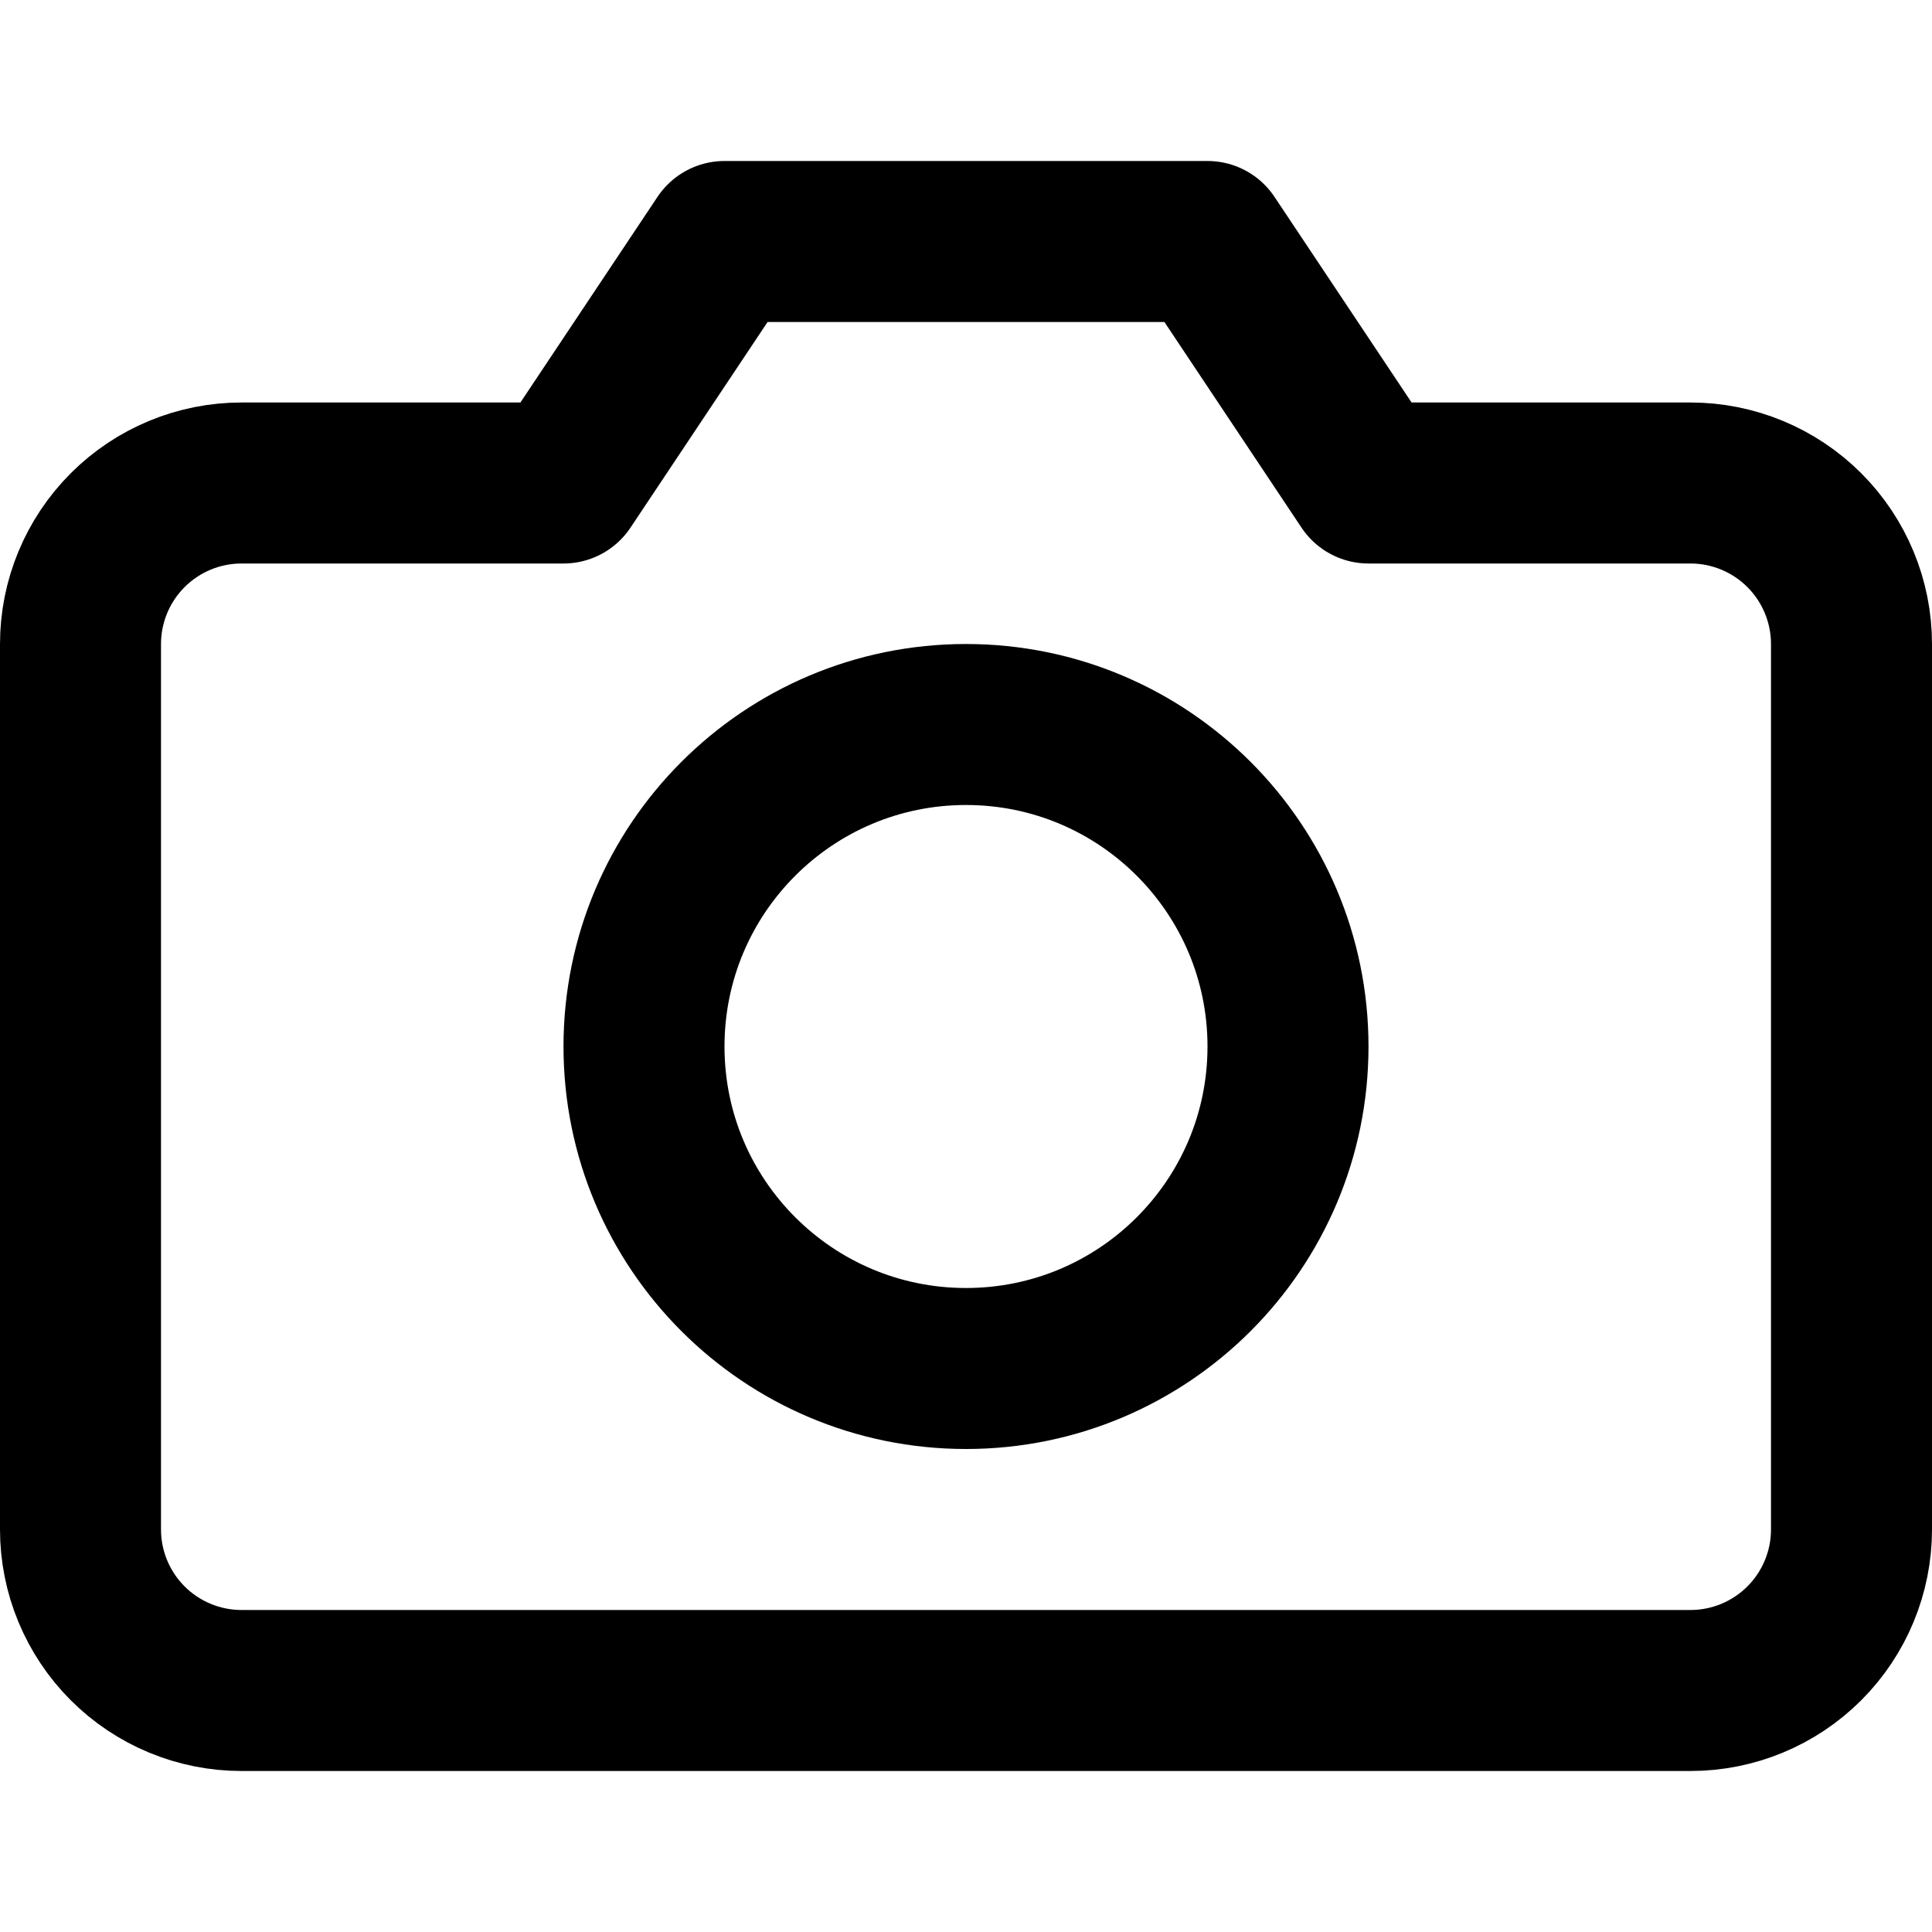
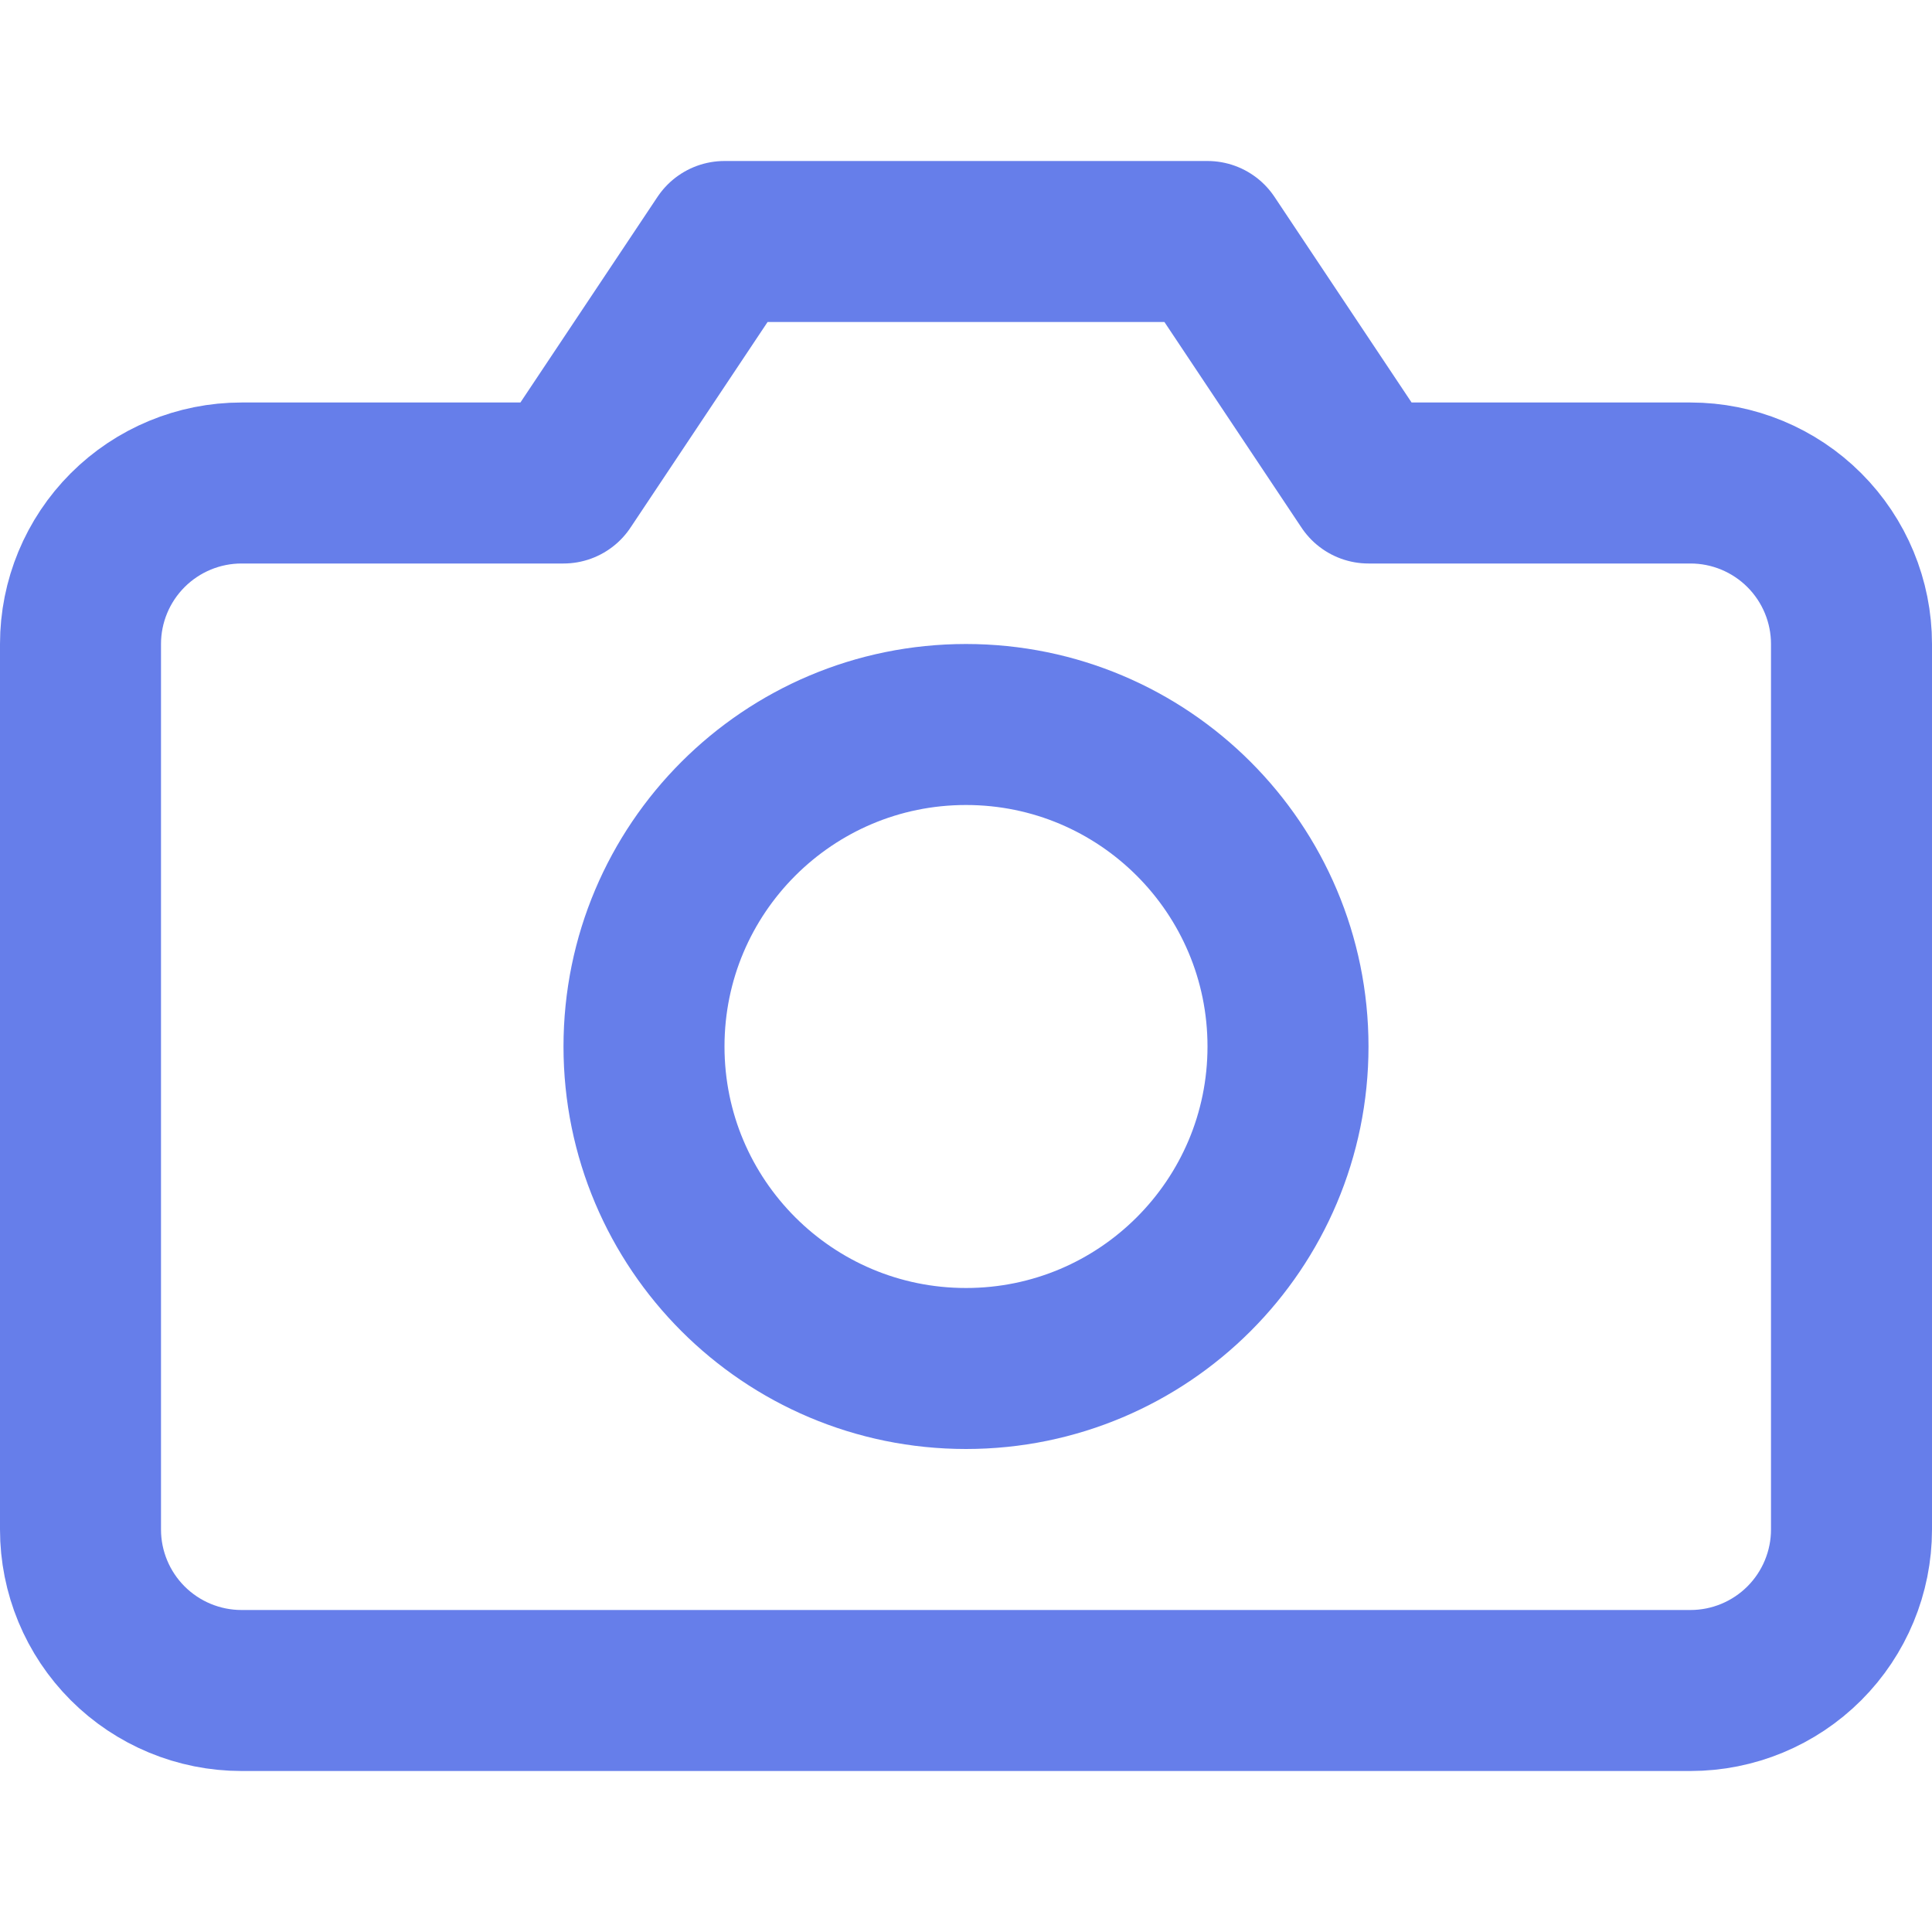
<svg xmlns="http://www.w3.org/2000/svg" viewBox="0 0 24 24" fill="none">
-   <path d="M23 19C23 19.53 22.789 20.039 22.414 20.414C22.039 20.789 21.53 21 21 21H3C2.47 21 1.961 20.789 1.586 20.414C1.211 20.039 1 19.53 1 19V8C1 7.47 1.211 6.961 1.586 6.586C1.961 6.211 2.47 6 3 6H7L9 3H15L17 6H21C21.53 6 22.039 6.211 22.414 6.586C22.789 6.961 23 7.47 23 8V19Z" stroke="currentColor" stroke-width="2" stroke-linecap="round" stroke-linejoin="round" />
-   <circle cx="12" cy="13" r="4" stroke="currentColor" stroke-width="2" />
+   <path d="M23 19C23 19.53 22.789 20.039 22.414 20.414C22.039 20.789 21.53 21 21 21H3C2.47 21 1.961 20.789 1.586 20.414C1.211 20.039 1 19.53 1 19V8C1 7.47 1.211 6.961 1.586 6.586C1.961 6.211 2.47 6 3 6H7L9 3H15L17 6H21C21.53 6 22.039 6.211 22.414 6.586C22.789 6.961 23 7.47 23 8V19Z" stroke="#667eea" stroke-width="2" stroke-linecap="round" stroke-linejoin="round" />
+   <circle cx="12" cy="13" r="4" stroke="#667eea" stroke-width="2" />
</svg>
